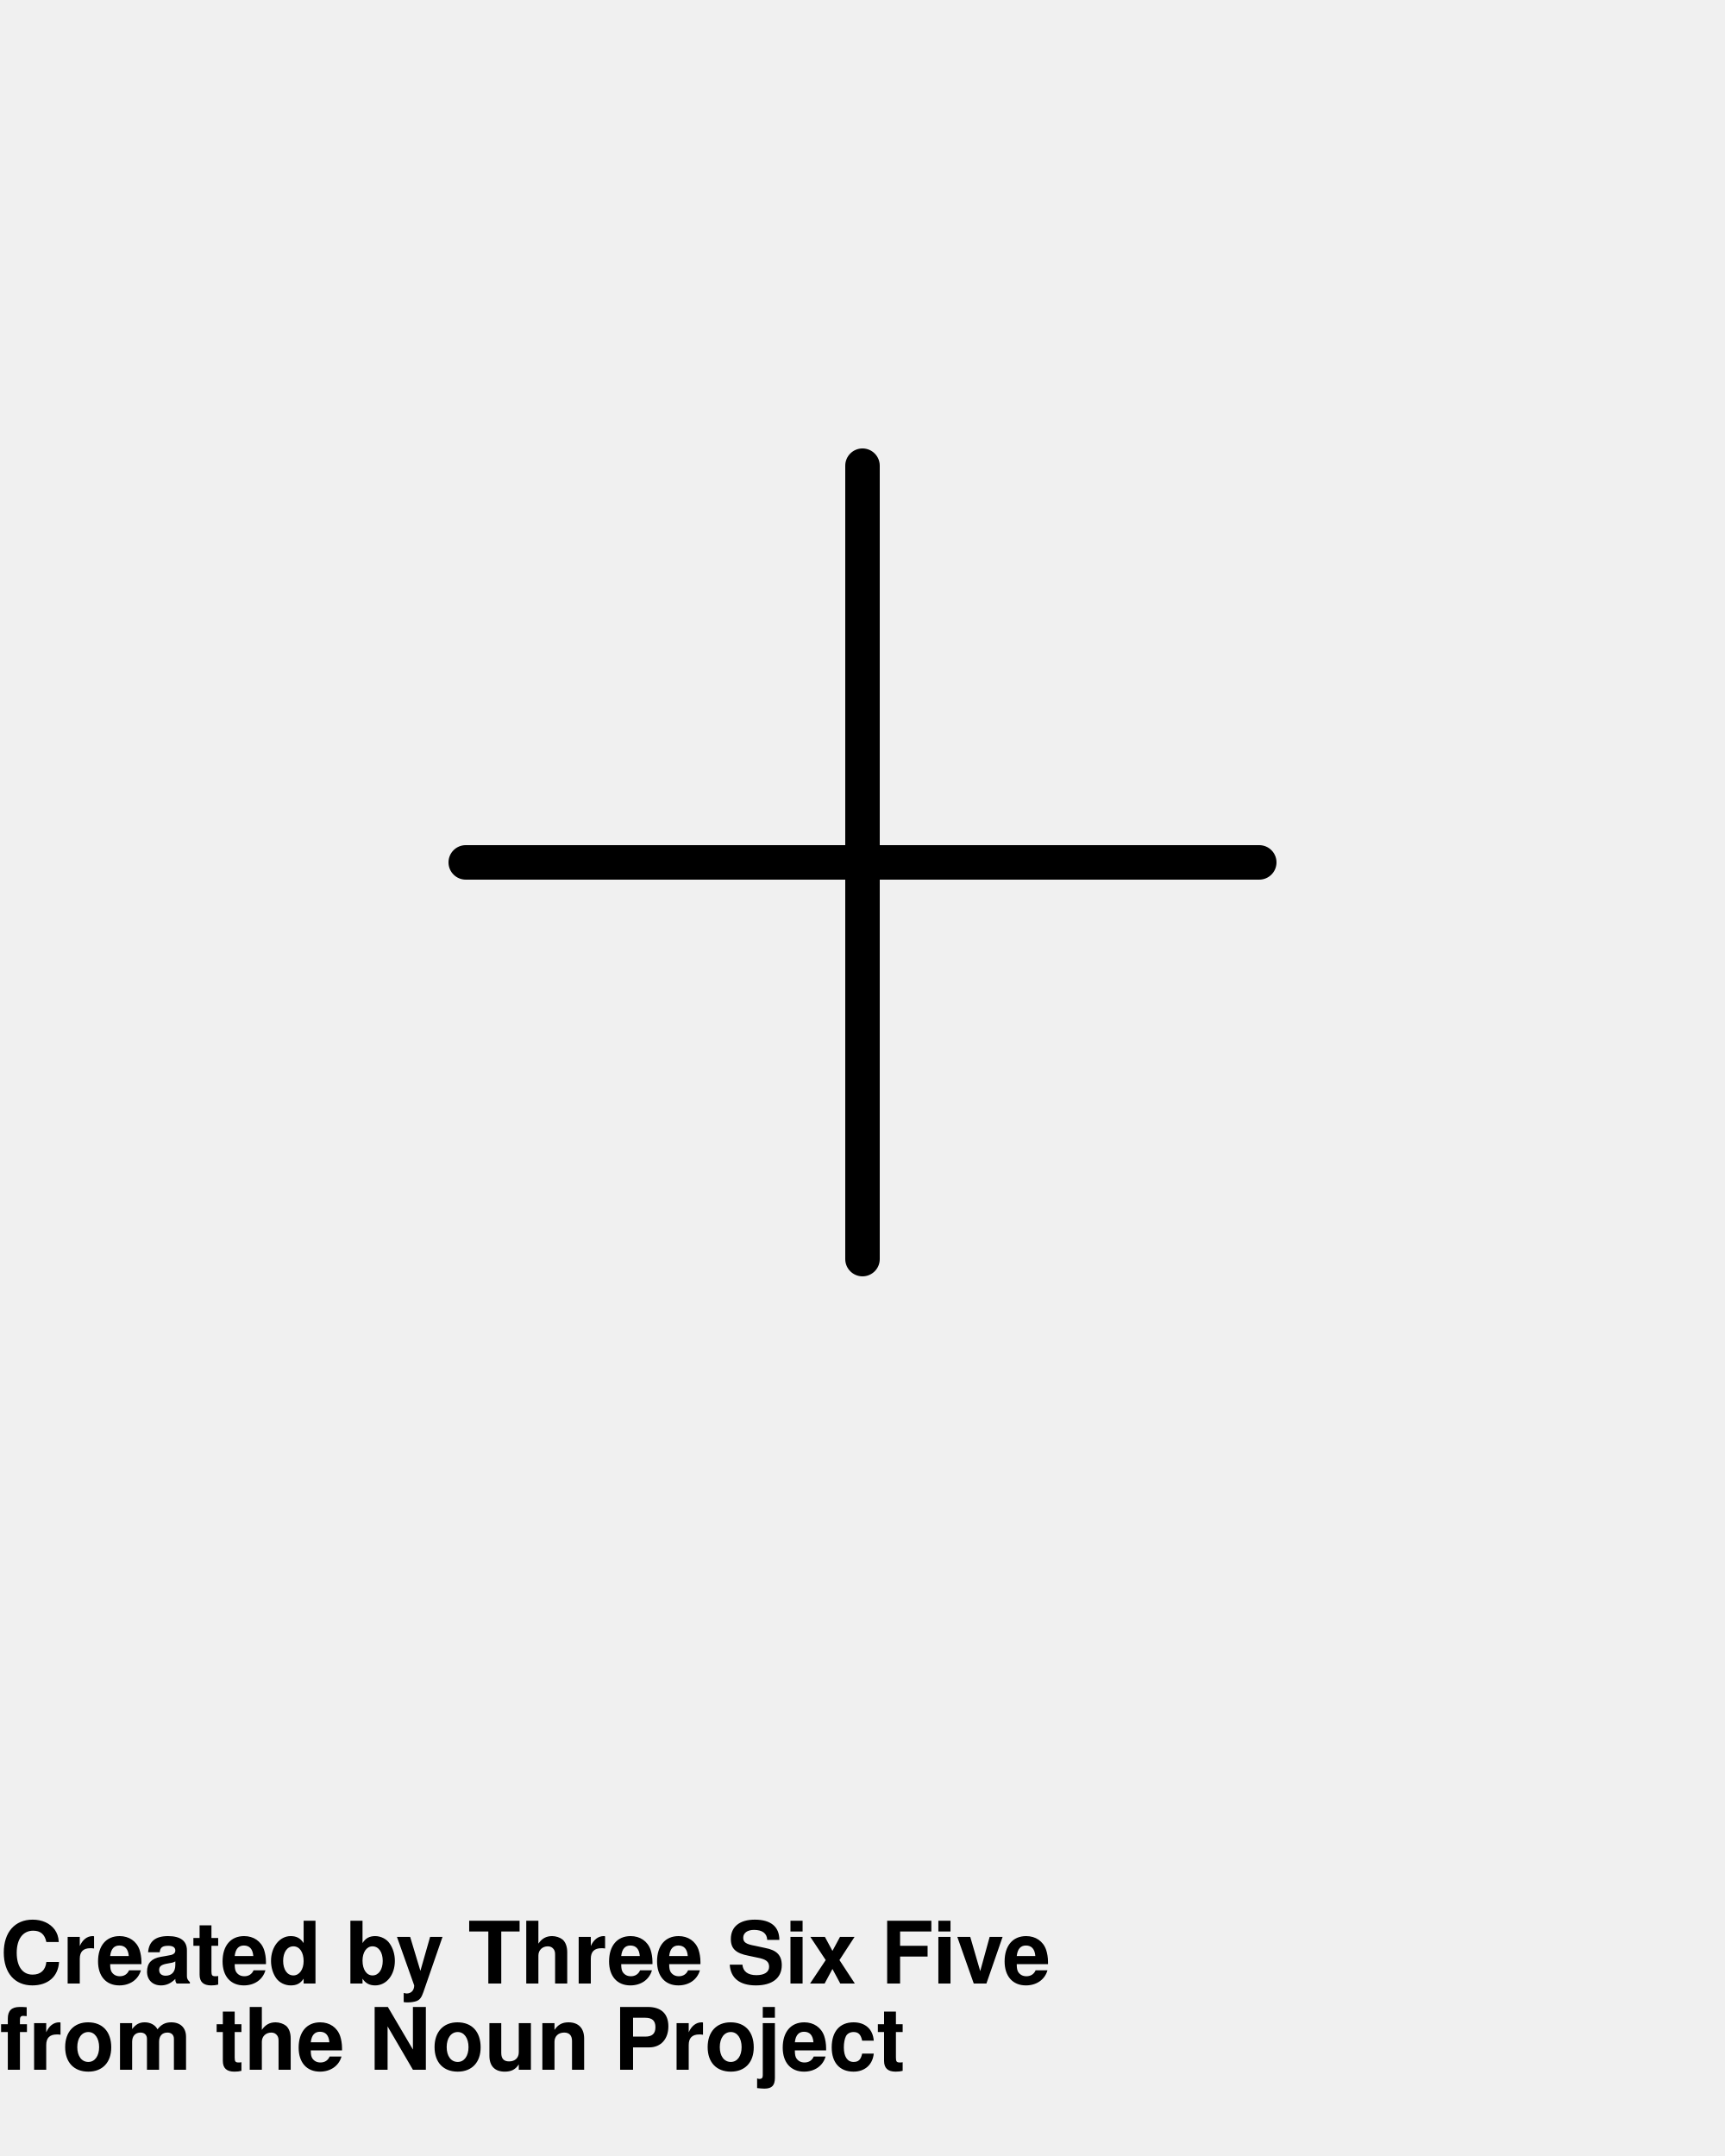
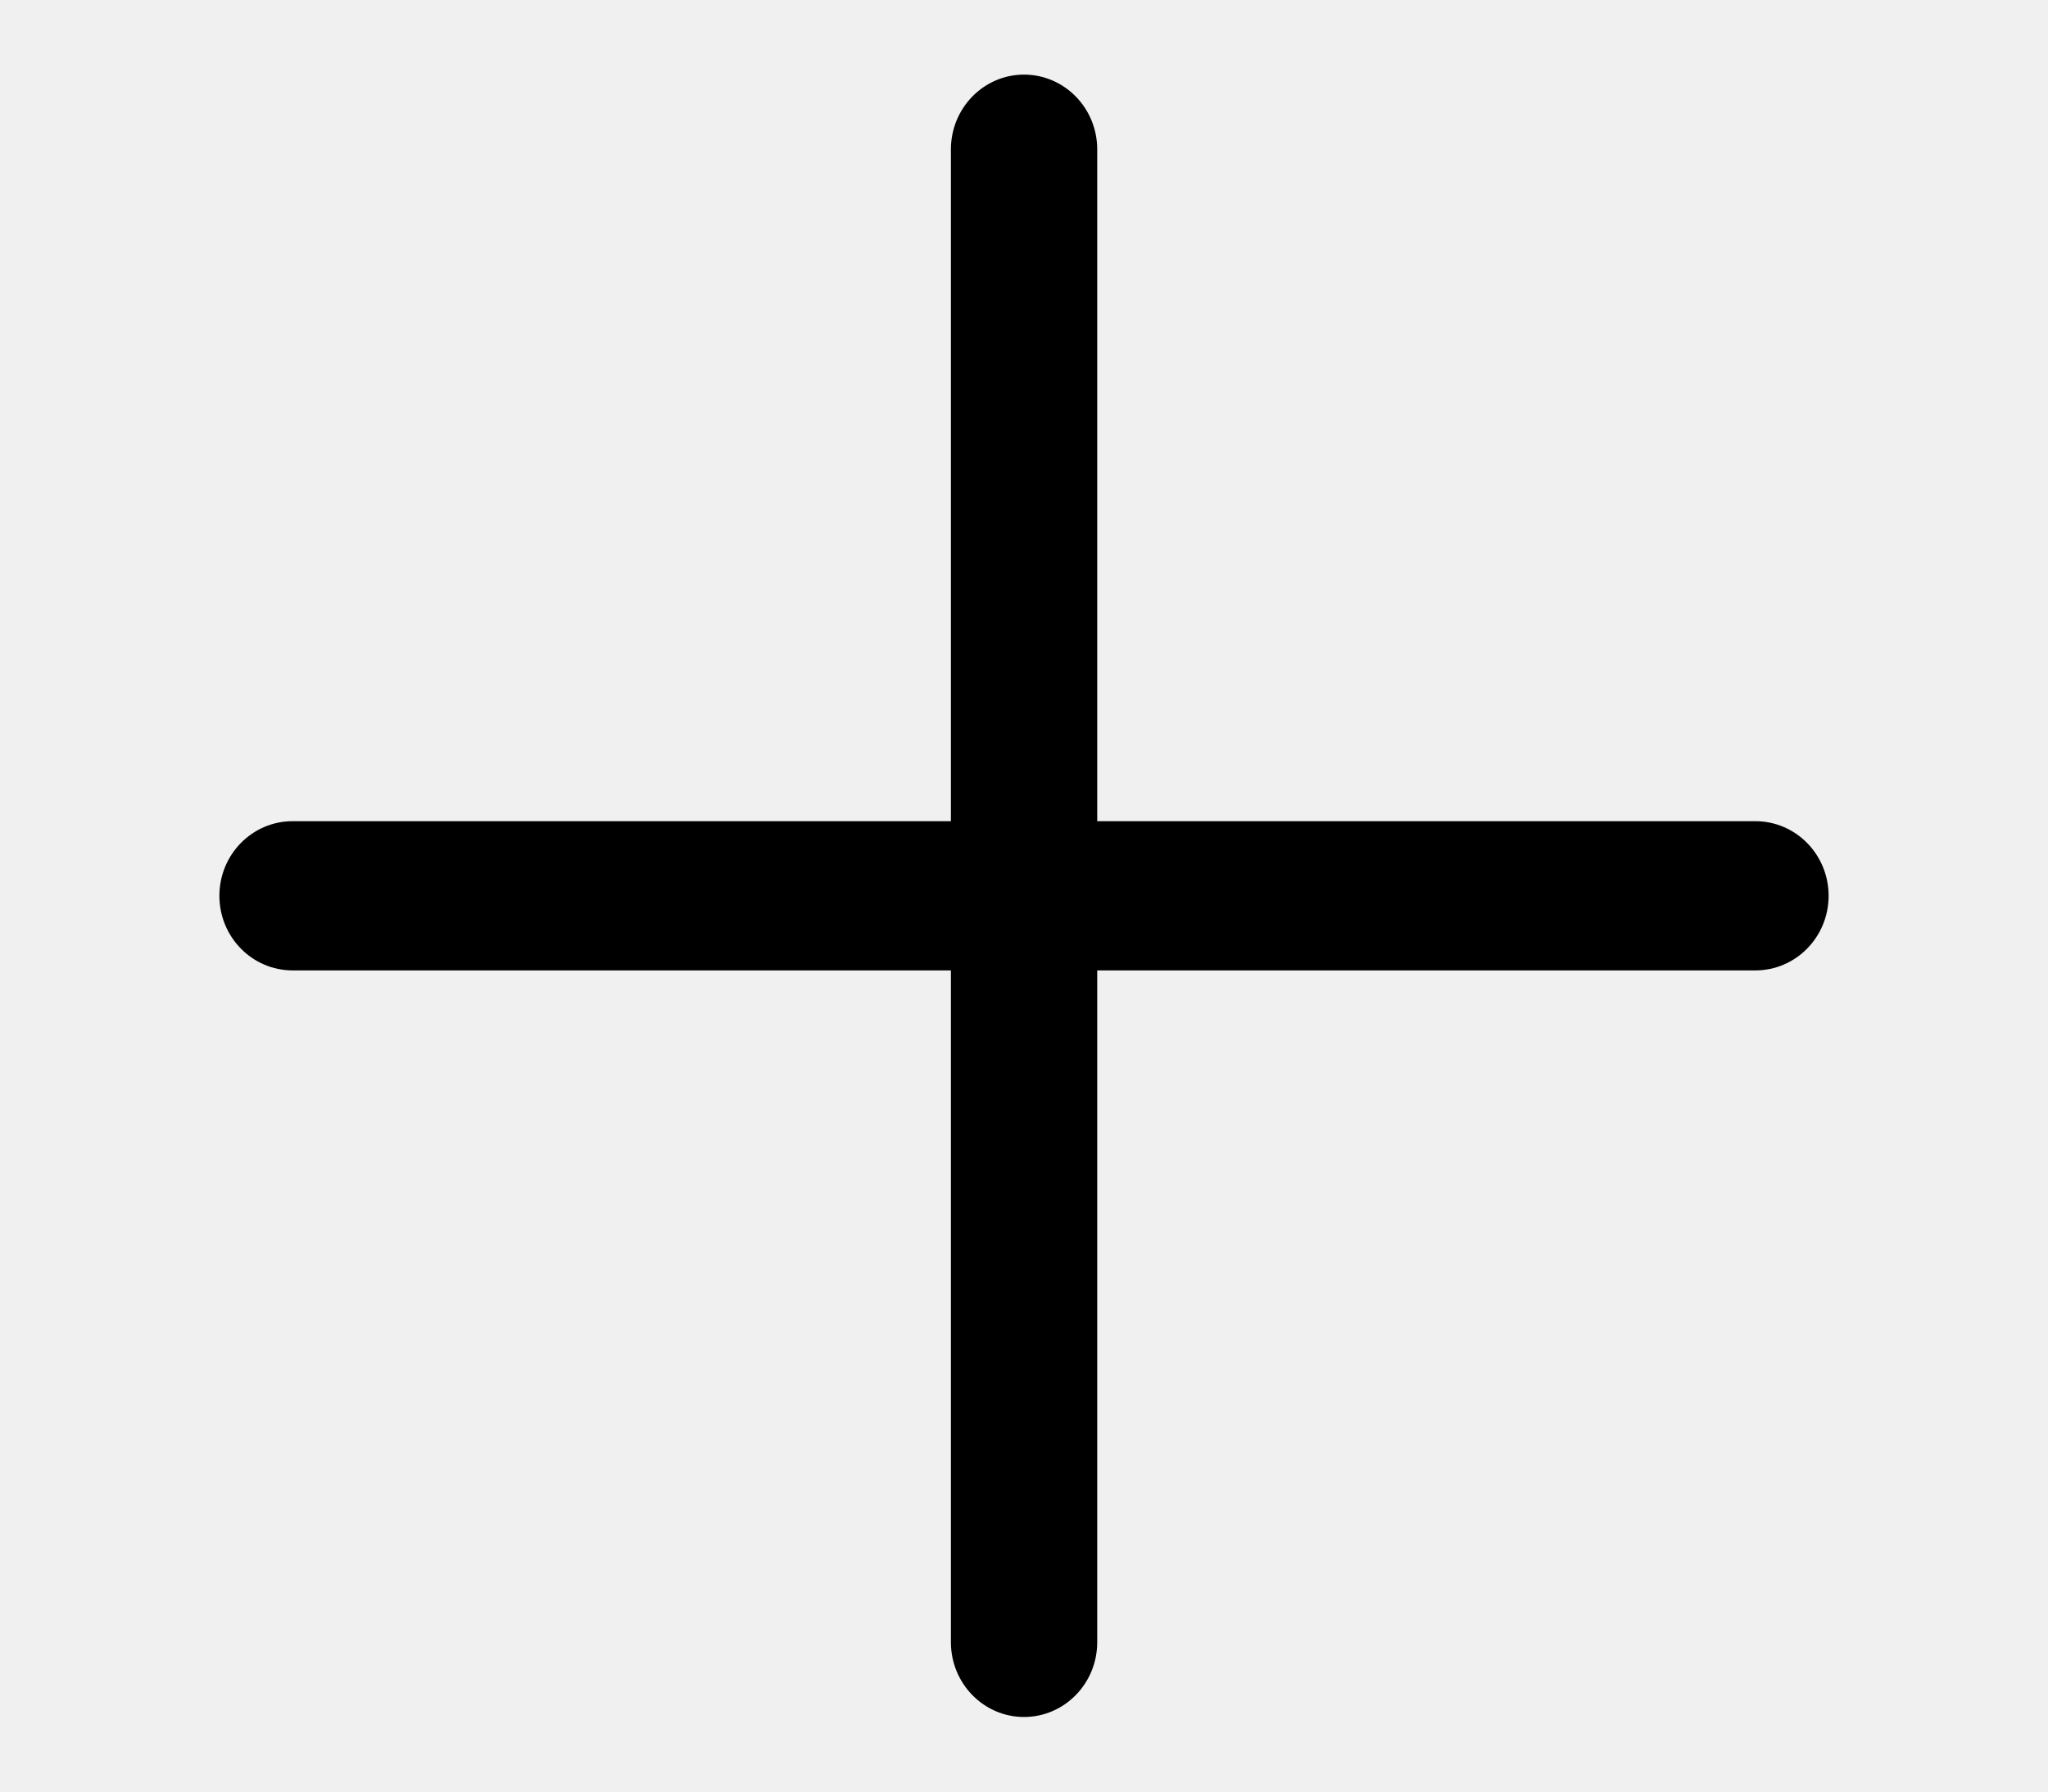
- <svg xmlns="http://www.w3.org/2000/svg" version="1.1" x="0px" y="0px" viewBox="0 0 100 125">
-   <g transform="translate(0,-952.3622)">
-     <path style="text-indent:0;text-transform:none;direction:ltr;block-progression:tb;baseline-shift:baseline;color:#000000;enable-background:accumulate;" d="m 50,978.362 c -0.552,0 -1,0.448 -1,1 l 0,22 -22,0 c -0.552,0 -1,0.448 -1,1 0,0.552 0.448,1 1,1 l 22,0 0,22 c 0,0.552 0.448,1 1,1 0.552,0 1,-0.448 1,-1 l 0,-22 22,0 c 0.552,0 1,-0.448 1,-1 0,-0.552 -0.448,-1 -1,-1 l -22,0 0,-22 c 0,-0.552 -0.448,-1 -1,-1 z" fill="#000000" fill-opacity="1" stroke="none" marker="none" visibility="visible" display="inline" overflow="visible" />
+ <svg xmlns="http://www.w3.org/2000/svg" width="16" height="14" viewBox="0 0 16 14" fill="none">
+   <g clip-path="url(#clip0_338_219)">
+     <path fill-rule="evenodd" clip-rule="evenodd" d="M2.286 7.583H13.714C14.03 7.583 14.286 7.322 14.286 7C14.286 6.678 14.03 6.417 13.714 6.417H2.286C1.97 6.417 1.714 6.678 1.714 7C1.714 7.322 1.97 7.583 2.286 7.583Z" fill="black" />
+     <path fill-rule="evenodd" clip-rule="evenodd" d="M8.572 12.833V1.167C8.572 0.845 8.316 0.583 8 0.583C7.685 0.583 7.429 0.845 7.429 1.167V12.833C7.429 13.155 7.685 13.417 8 13.417C8.316 13.417 8.572 13.155 8.572 12.833Z" fill="black" />
  </g>
-   <text x="0" y="115" fill="#000000" font-size="5px" font-weight="bold" font-family="'Helvetica Neue', Helvetica, Arial-Unicode, Arial, Sans-serif">Created by Three Six Five</text>
-   <text x="0" y="120" fill="#000000" font-size="5px" font-weight="bold" font-family="'Helvetica Neue', Helvetica, Arial-Unicode, Arial, Sans-serif">from the Noun Project</text>
+   <defs>
+     <clipPath id="clip0_338_219">
+       <rect width="16" height="14" fill="white" />
+     </clipPath>
+   </defs>
</svg>
